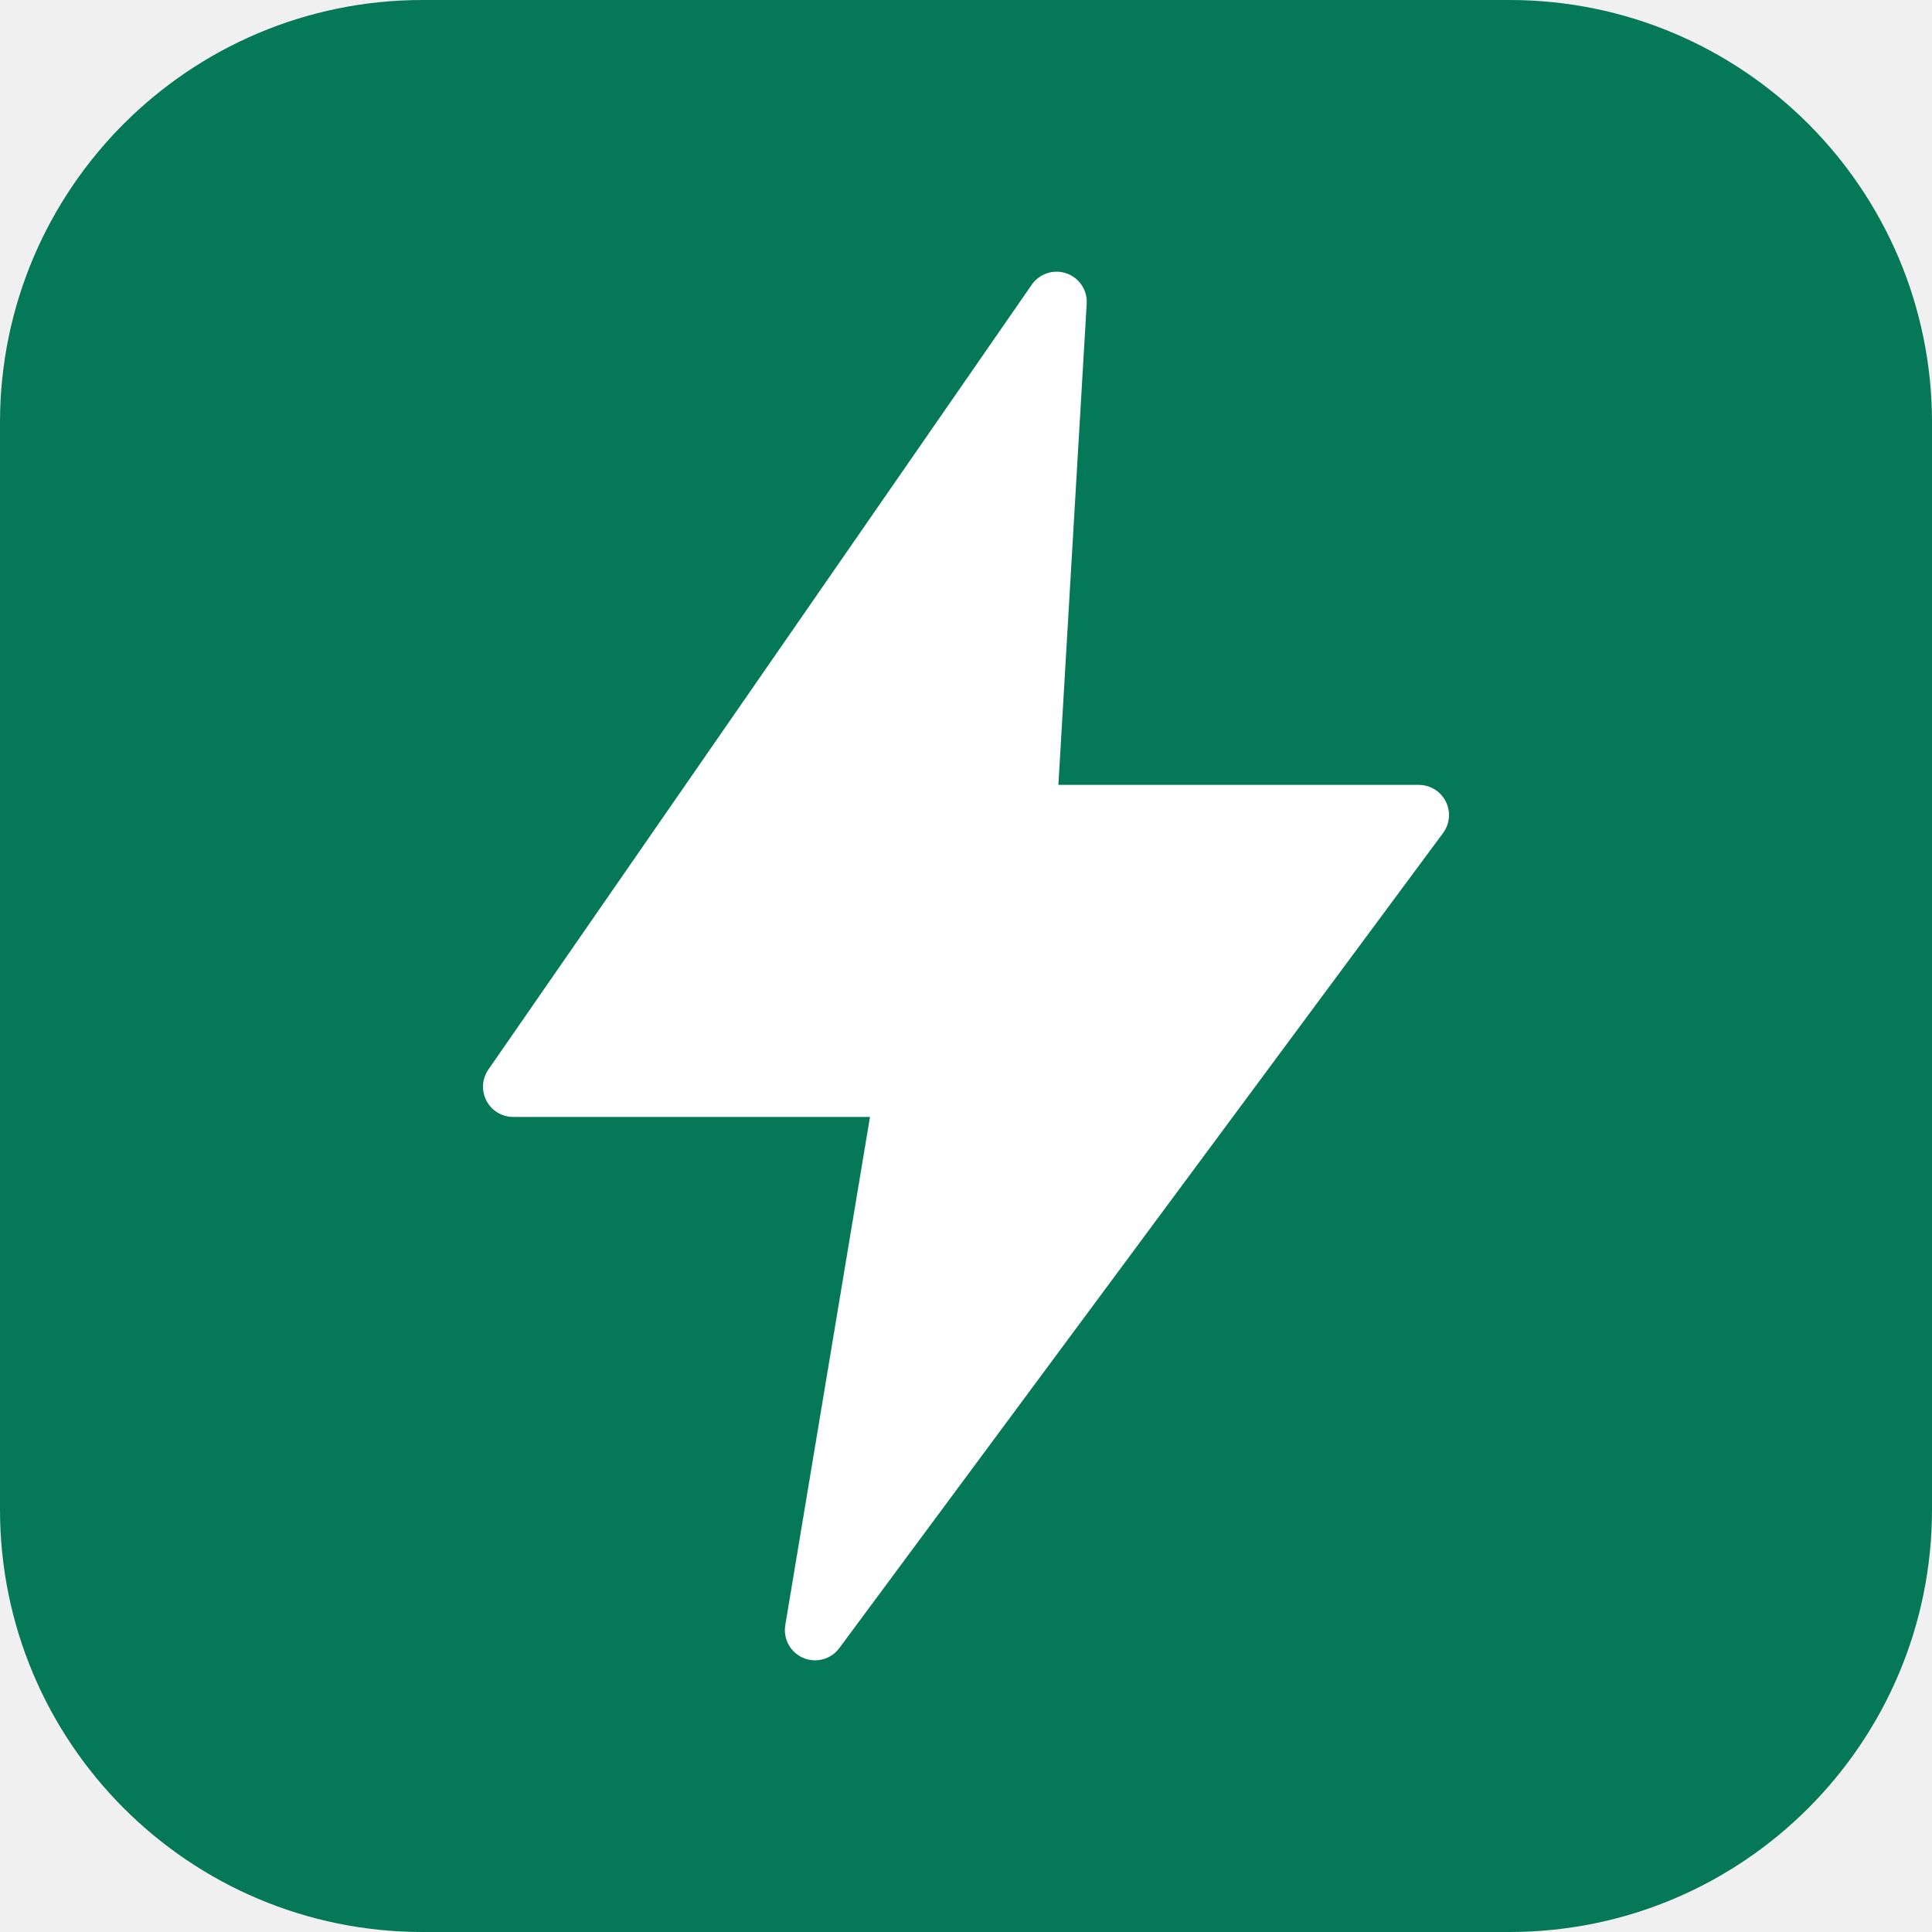
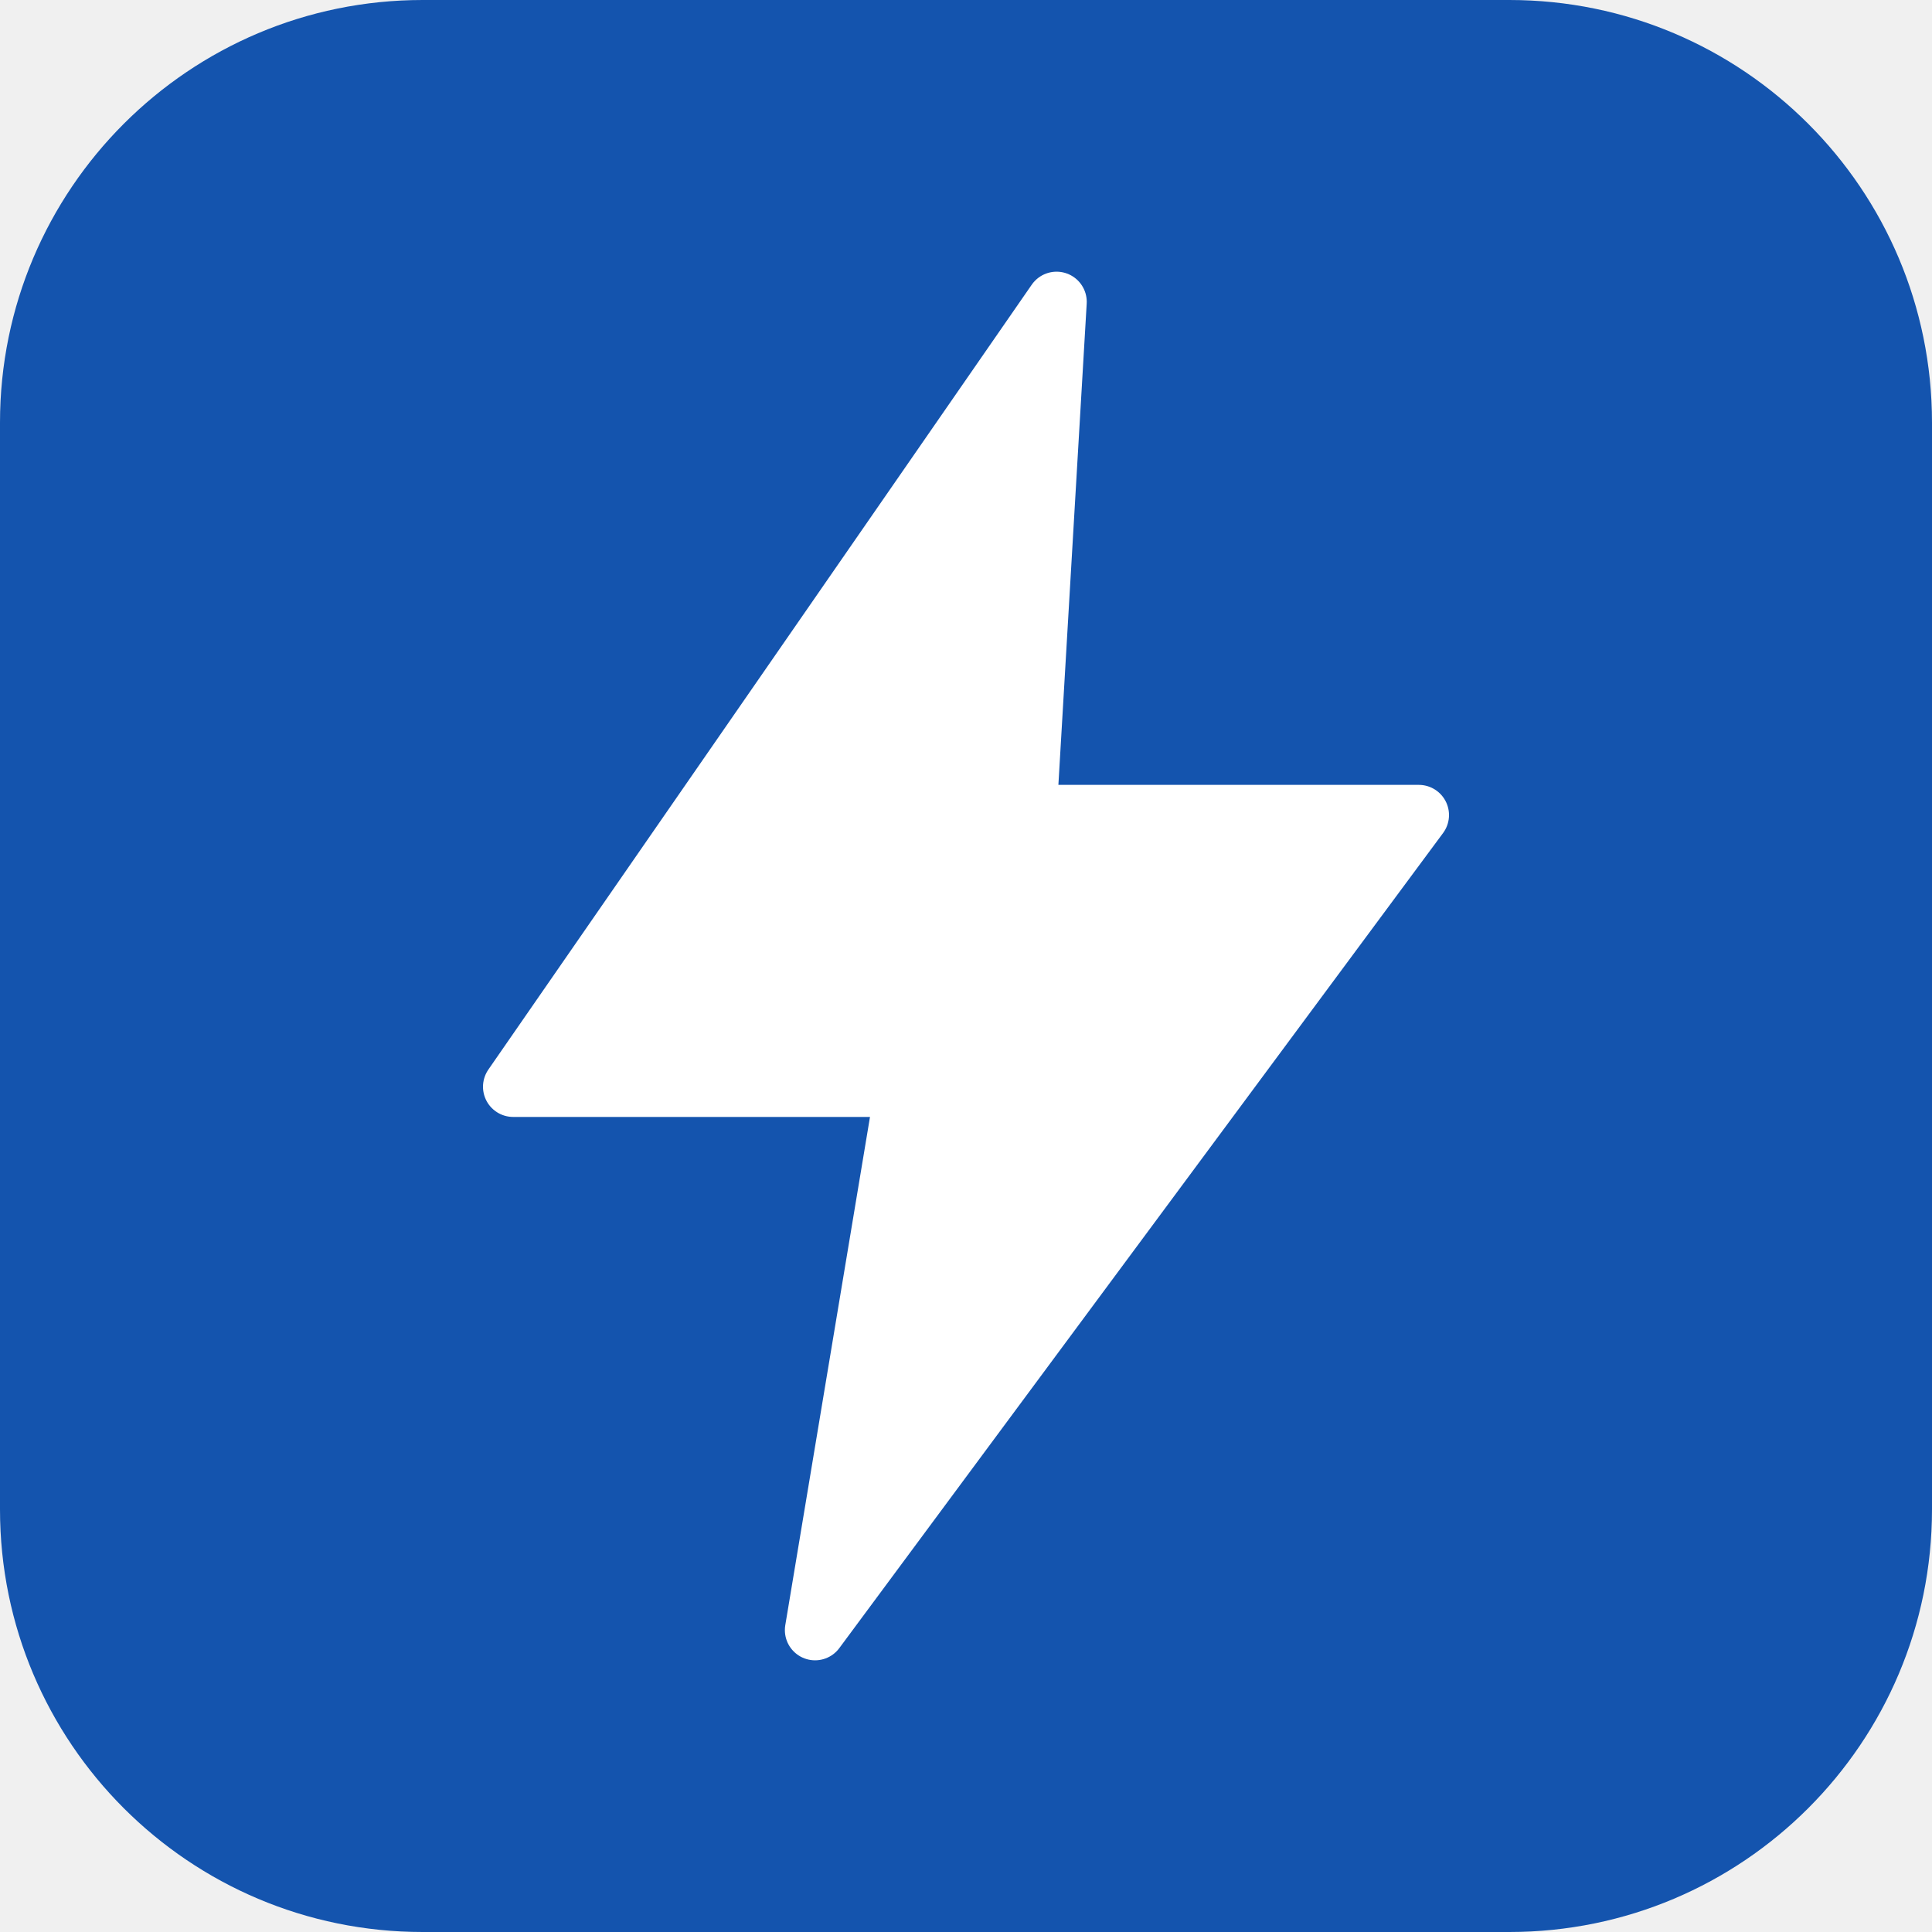
<svg xmlns="http://www.w3.org/2000/svg" viewBox="0 0 64 64">
-   <rect width="64" height="64" rx="14" fill="#047857" />
+   <rect width="64" height="64" rx="14" fill="#1454ae" />
  <path d="M35 10 17 36h13l-3 18 20-27H34l1-17z" fill="#fff" stroke="#fff" stroke-width="2" stroke-linejoin="round" />
</svg>
